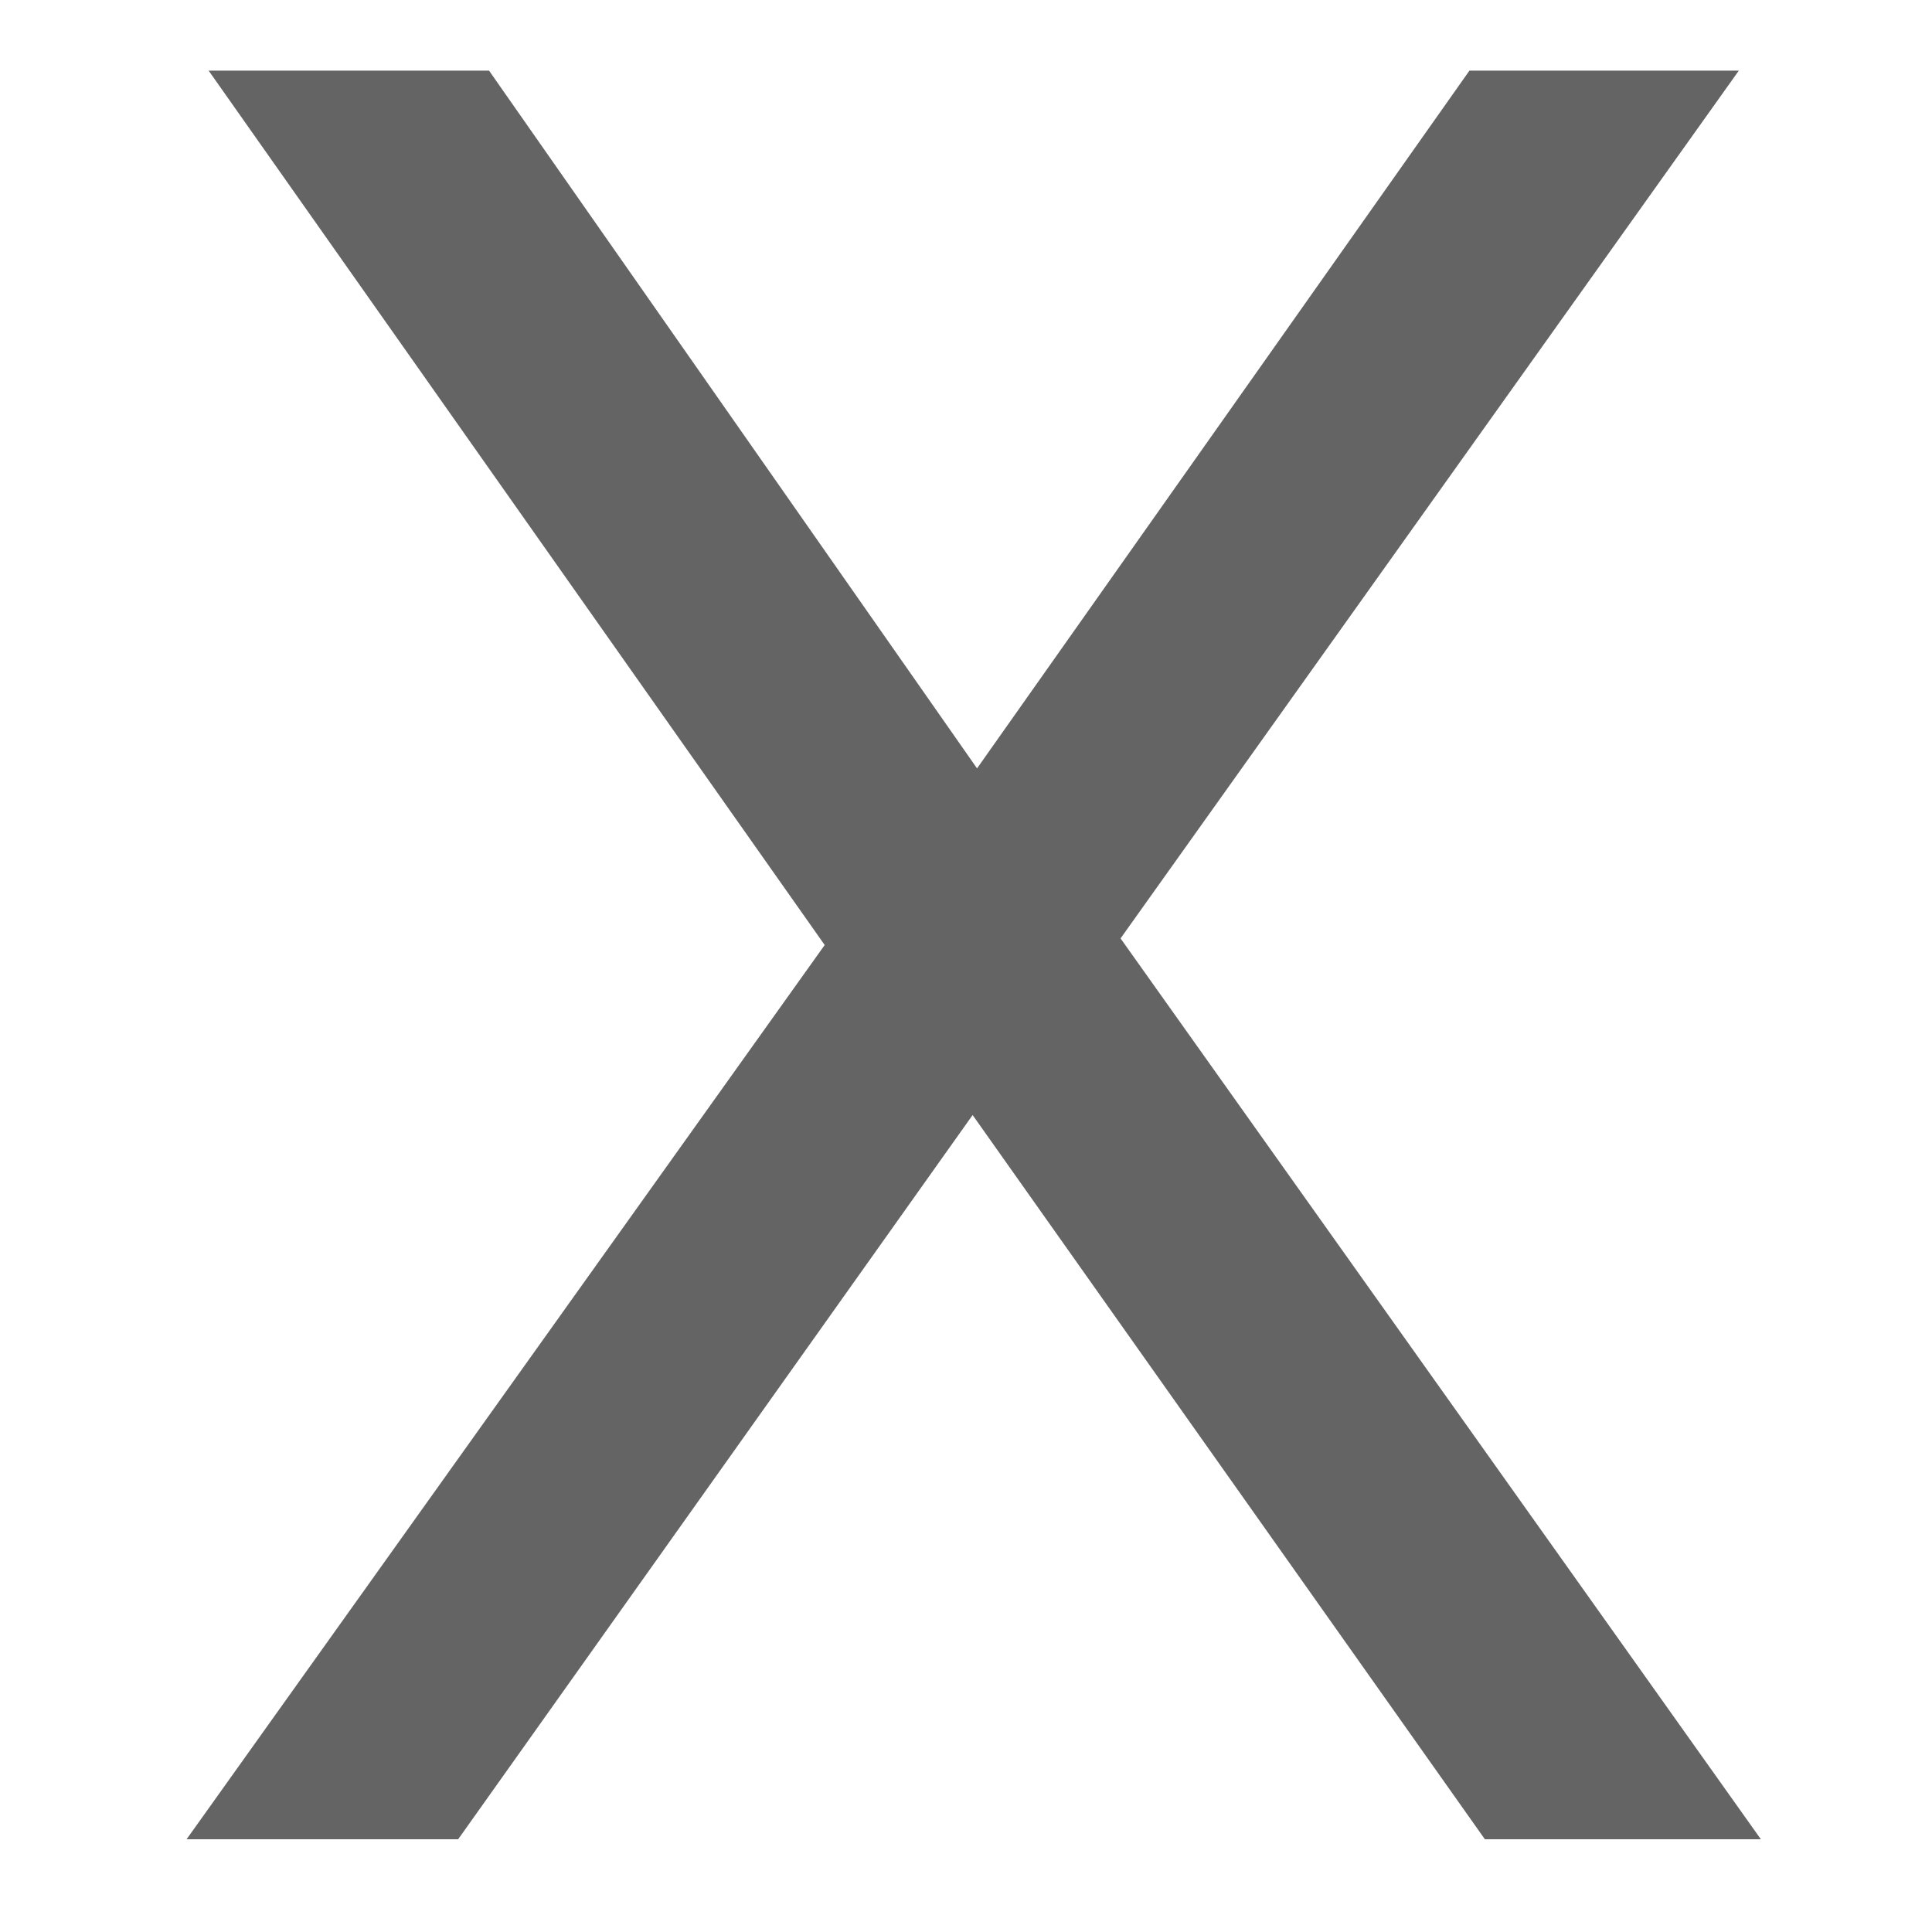
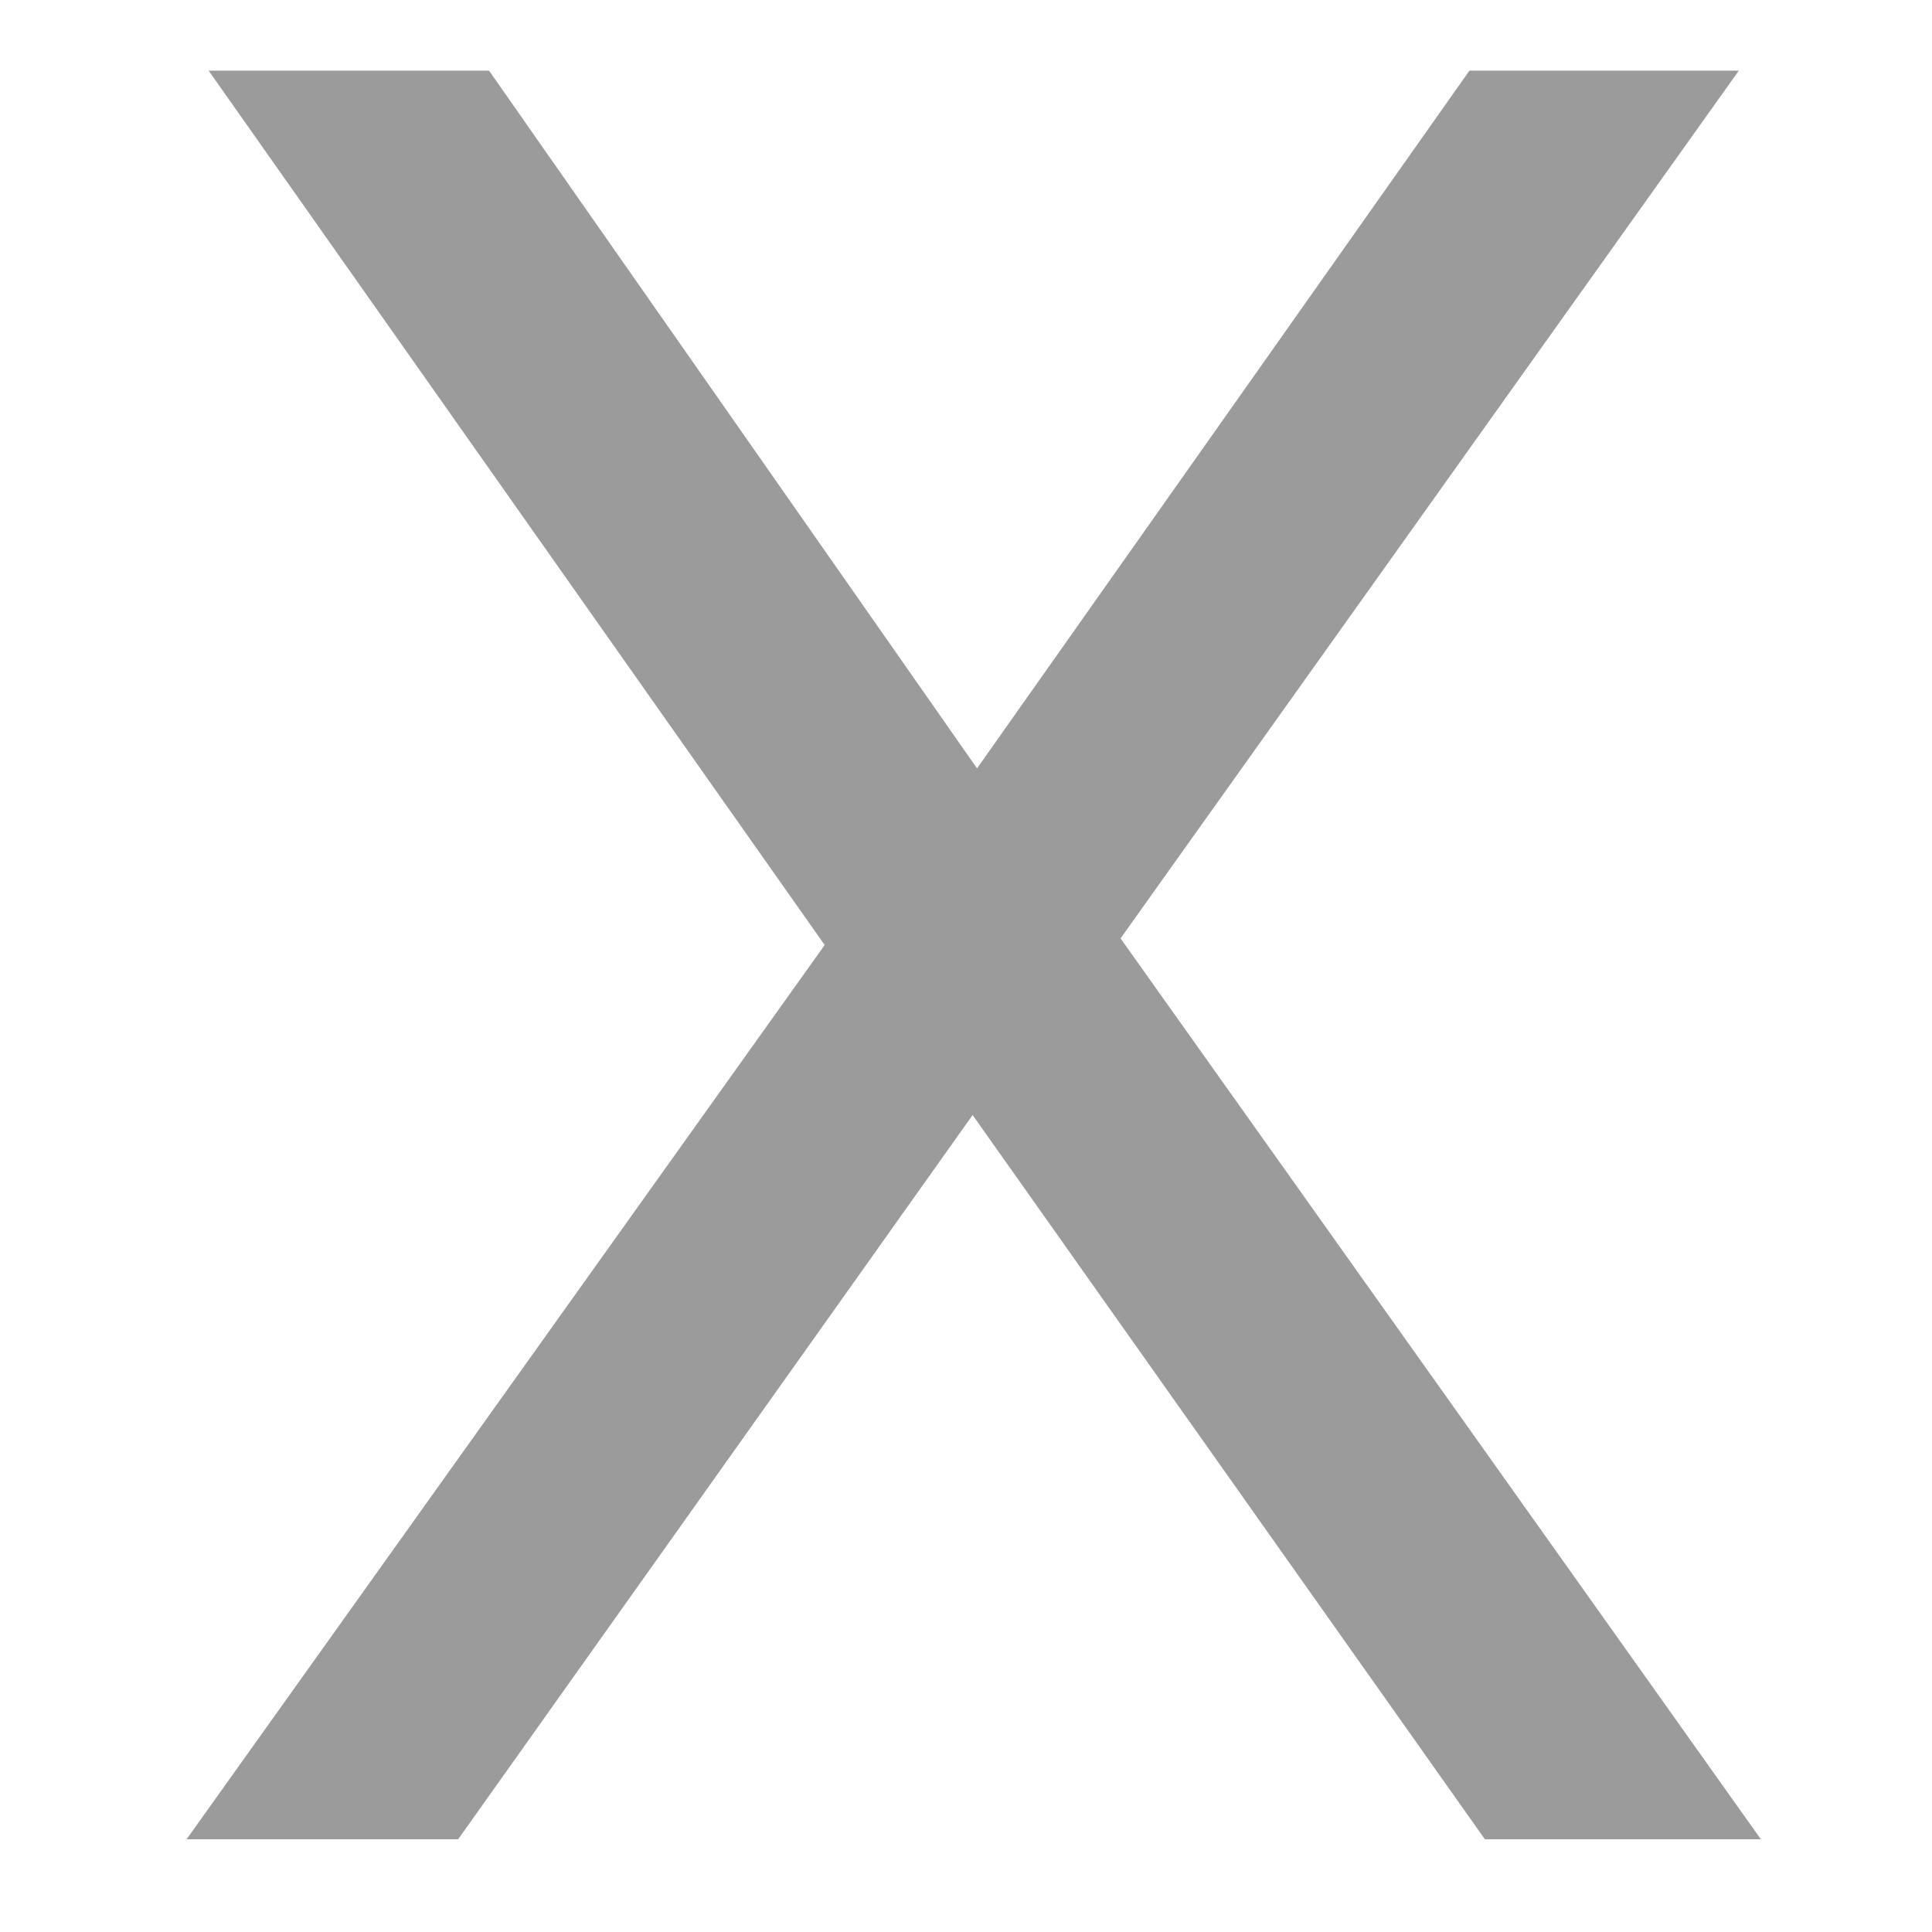
<svg xmlns="http://www.w3.org/2000/svg" width="12" height="12" viewBox="0 0 12 14" fill="none">
-   <path d="M0.512 0.512H2.544L6.08 5.568L9.648 0.512H11.6L7.12 6.8L11.76 13.328H9.76L6.048 8.08L2.32 13.328H0.352L4.976 6.848L0.512 0.512Z" fill="#646464" />
+   <path d="M0.512 0.512H2.544L6.08 5.568L9.648 0.512H11.6L7.12 6.8L11.76 13.328H9.76L6.048 8.08L2.32 13.328H0.352L4.976 6.848L0.512 0.512Z" fill="#9B9B9B" />
</svg>
